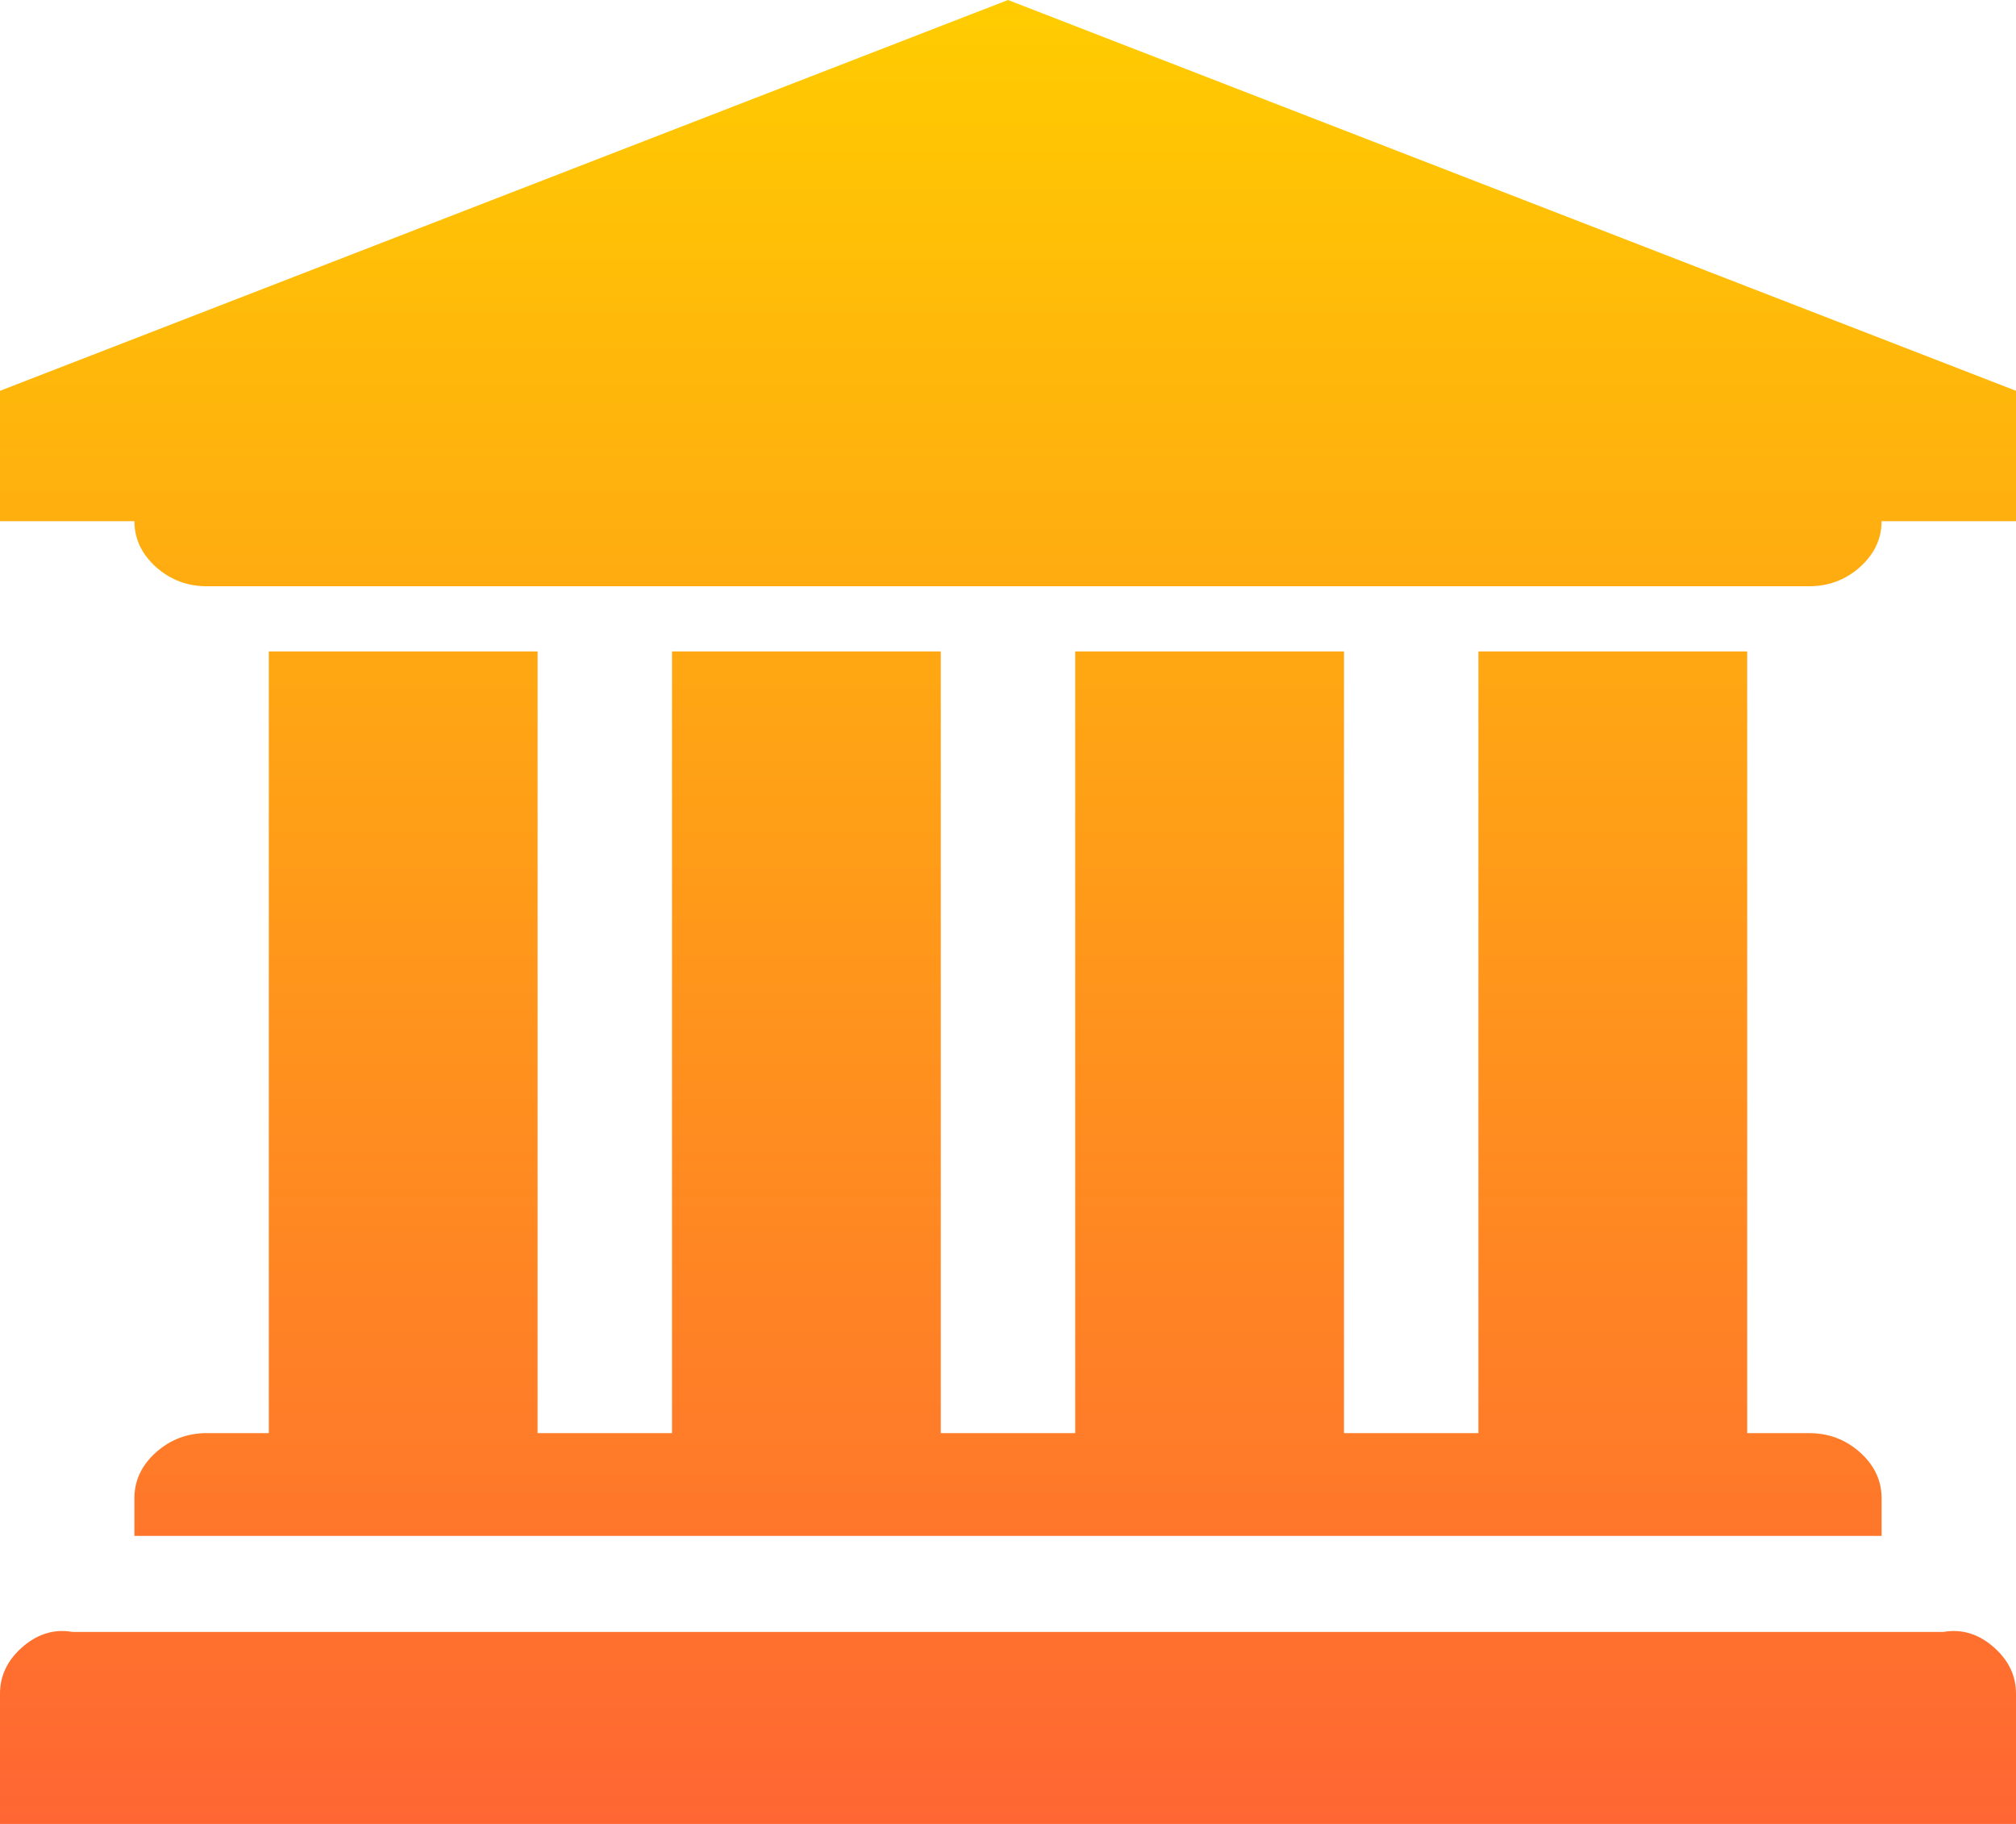
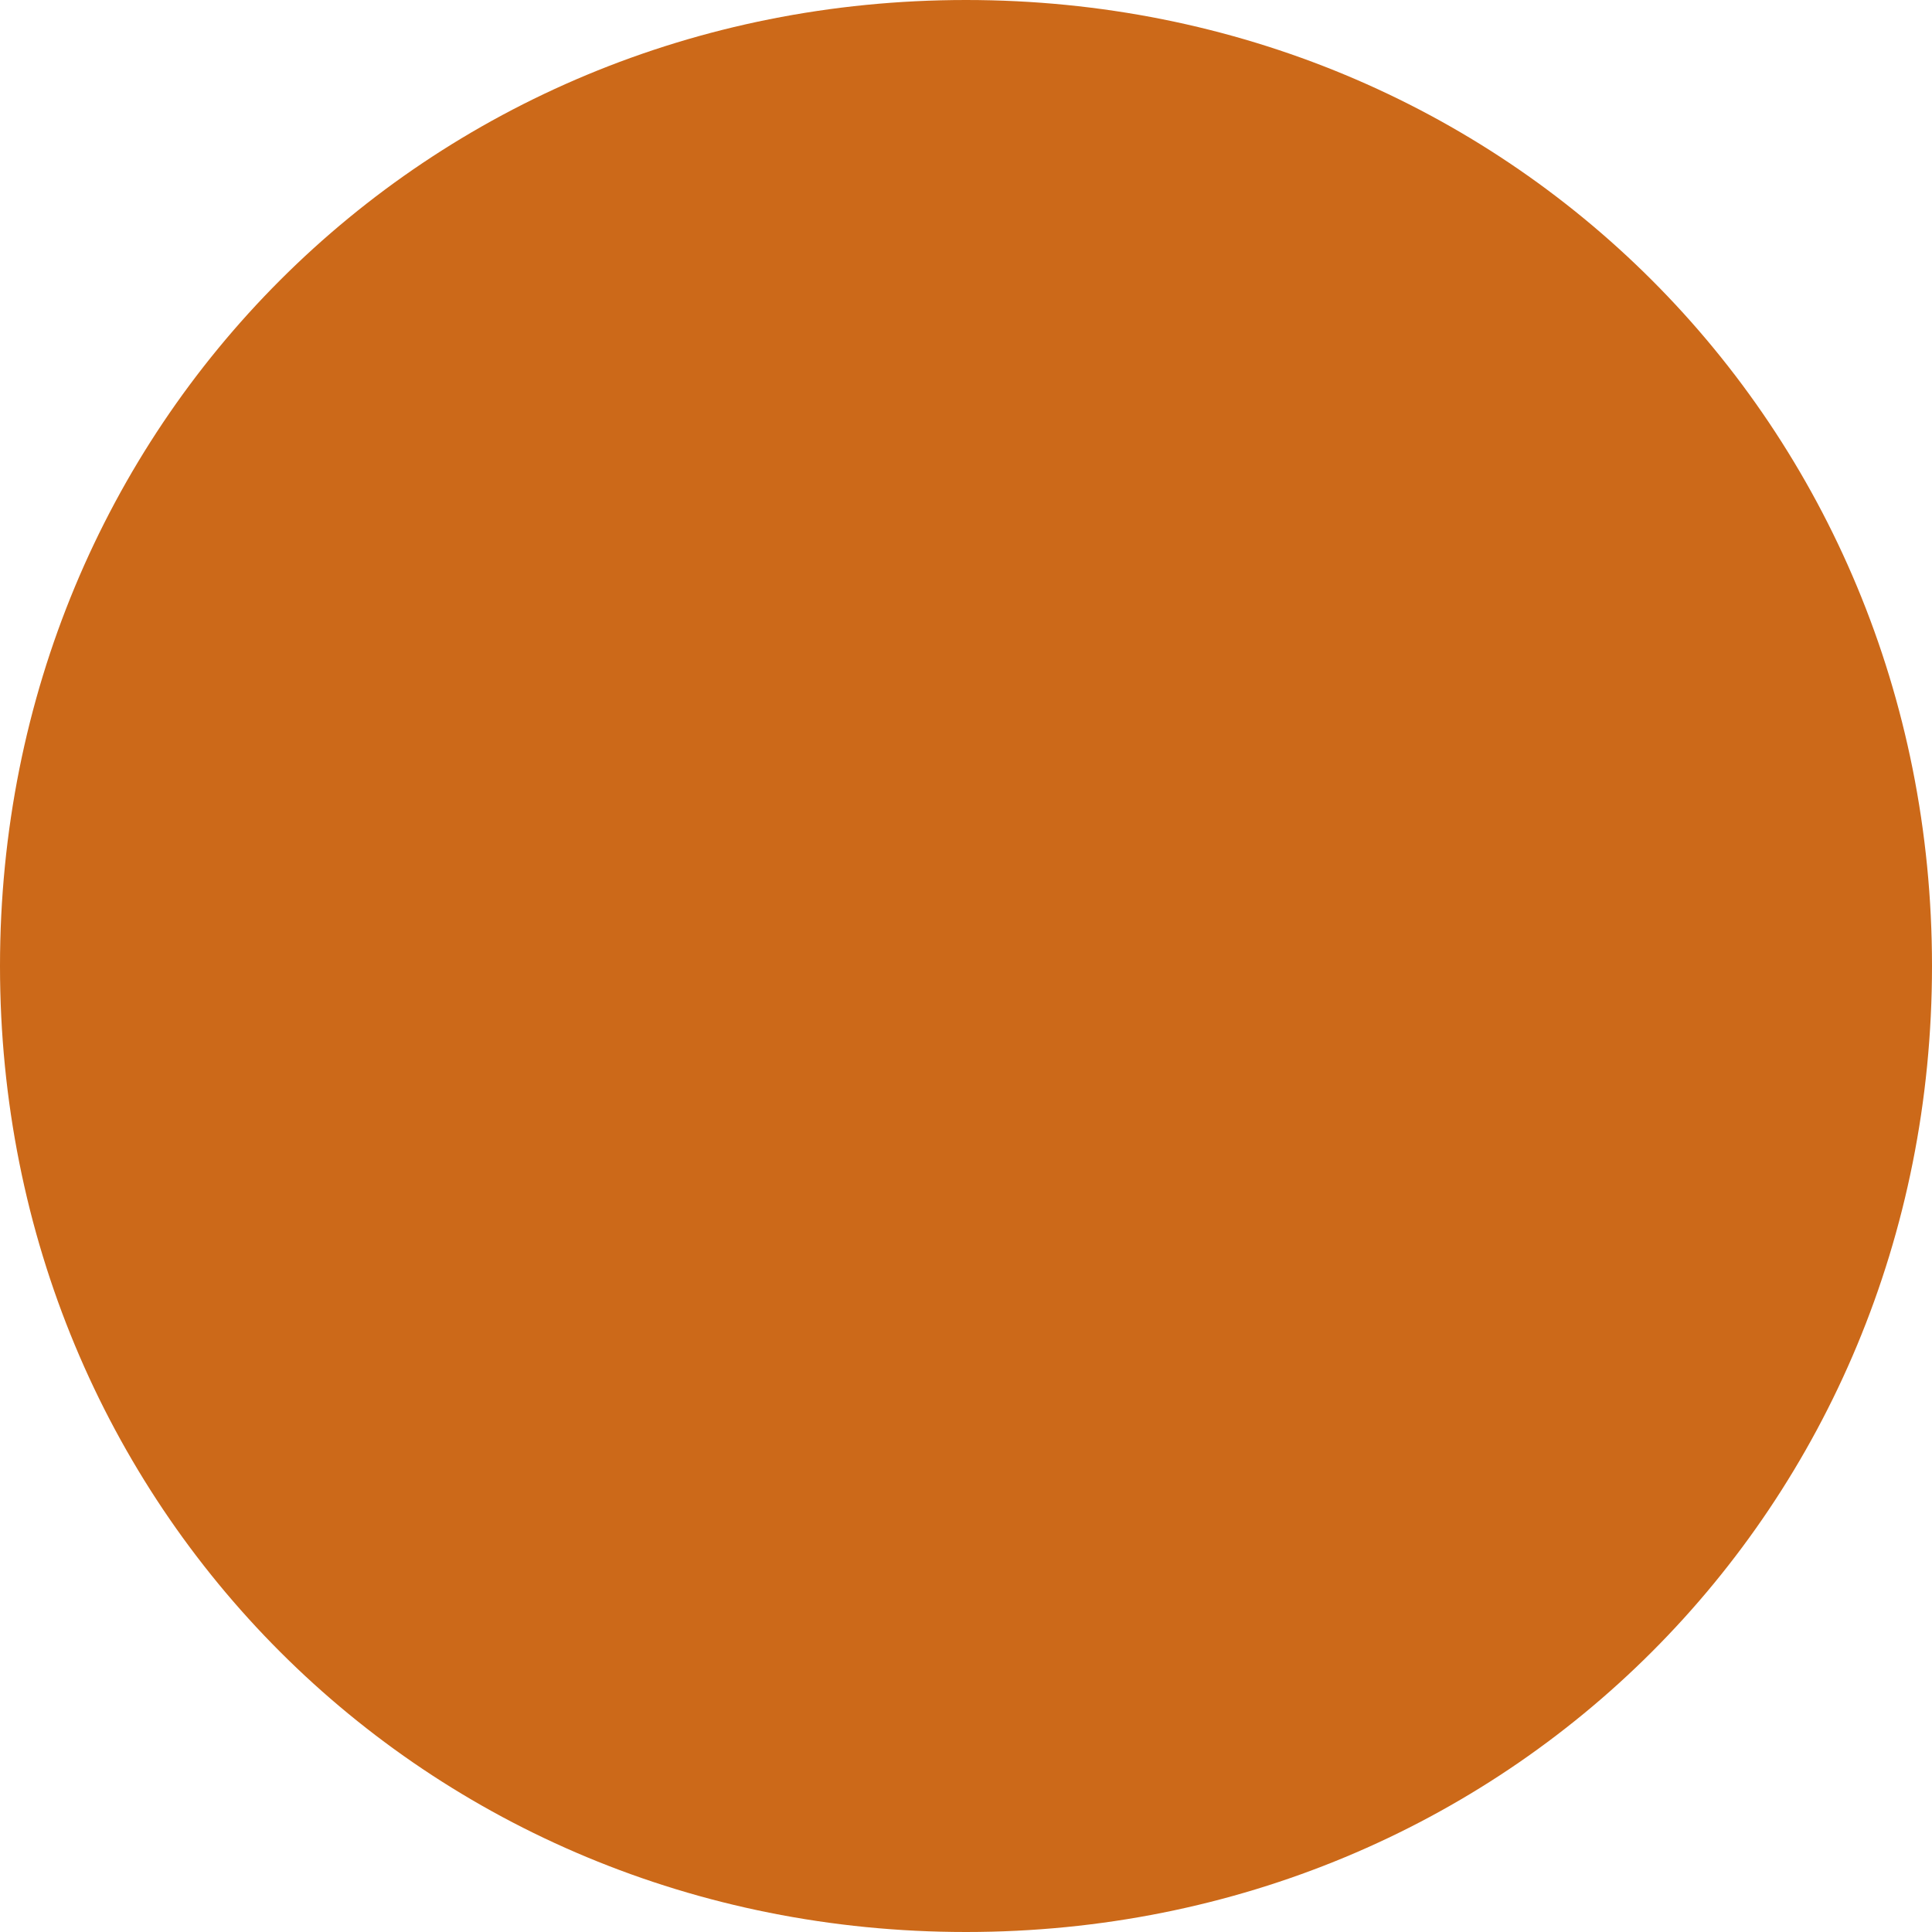
- <svg xmlns="http://www.w3.org/2000/svg" version="1.1" width="21px" height="19px">
-   <defs>
-     <linearGradient gradientUnits="userSpaceOnUse" x1="10.5" y1="0" x2="10.5" y2="19" id="LinearGradient653">
-       <stop id="Stop654" stop-color="#ffcc00" offset="0" />
-       <stop id="Stop655" stop-color="#ff6633" offset="1" />
-     </linearGradient>
-   </defs>
-   <g transform="matrix(1 0 0 1 -453 -428 )">
-     <path d="M 0 4.071  L 10.5 0  L 21 4.071  L 21 5.429  L 19.6 5.429  C 19.6 5.612  19.525 5.771  19.376 5.906  C 19.226 6.04  19.049 6.107  18.845 6.107  L 2.155 6.107  C 1.951 6.107  1.774 6.04  1.624 5.906  C 1.475 5.771  1.4 5.612  1.4 5.429  L 0 5.429  L 0 4.071  Z M 2.8 14.929  L 2.8 6.786  L 5.6 6.786  L 5.6 14.929  L 7 14.929  L 7 6.786  L 9.8 6.786  L 9.8 14.929  L 11.2 14.929  L 11.2 6.786  L 14 6.786  L 14 14.929  L 15.4 14.929  L 15.4 6.786  L 18.2 6.786  L 18.2 14.929  L 18.845 14.929  C 19.049 14.929  19.226 14.996  19.376 15.13  C 19.525 15.264  19.6 15.423  19.6 15.607  L 19.6 16  L 1.4 16  L 1.4 15.607  C 1.4 15.423  1.475 15.264  1.624 15.13  C 1.774 14.996  1.951 14.929  2.155 14.929  L 2.8 14.929  Z M 0.755 17  L 20.245 17  C 20.449 16.964  20.626 17.031  20.776 17.166  C 20.925 17.3  21 17.459  21 17.643  L 21 19  L 0 19  L 0 17.643  C 0 17.459  0.075 17.3  0.224 17.166  C 0.374 17.031  0.551 16.964  0.755 17  Z " fill-rule="nonzero" fill="url(#LinearGradient653)" stroke="none" transform="matrix(1 0 0 1 453 428 )" />
+ <svg xmlns="http://www.w3.org/2000/svg" version="1.1" width="37px" height="37px">
+   <g transform="matrix(1 0 0 1 -445 -420 )">
+     <path d="M 463.5 420  C 473.86 420  482 428.14  482 438.5  C 482 448.86  473.86 457  463.5 457  C 453.14 457  445 448.86  445 438.5  C 445 428.14  453.14 420  463.5 420  Z " fill-rule="nonzero" fill="#cc6919" stroke="none" />
  </g>
</svg>
